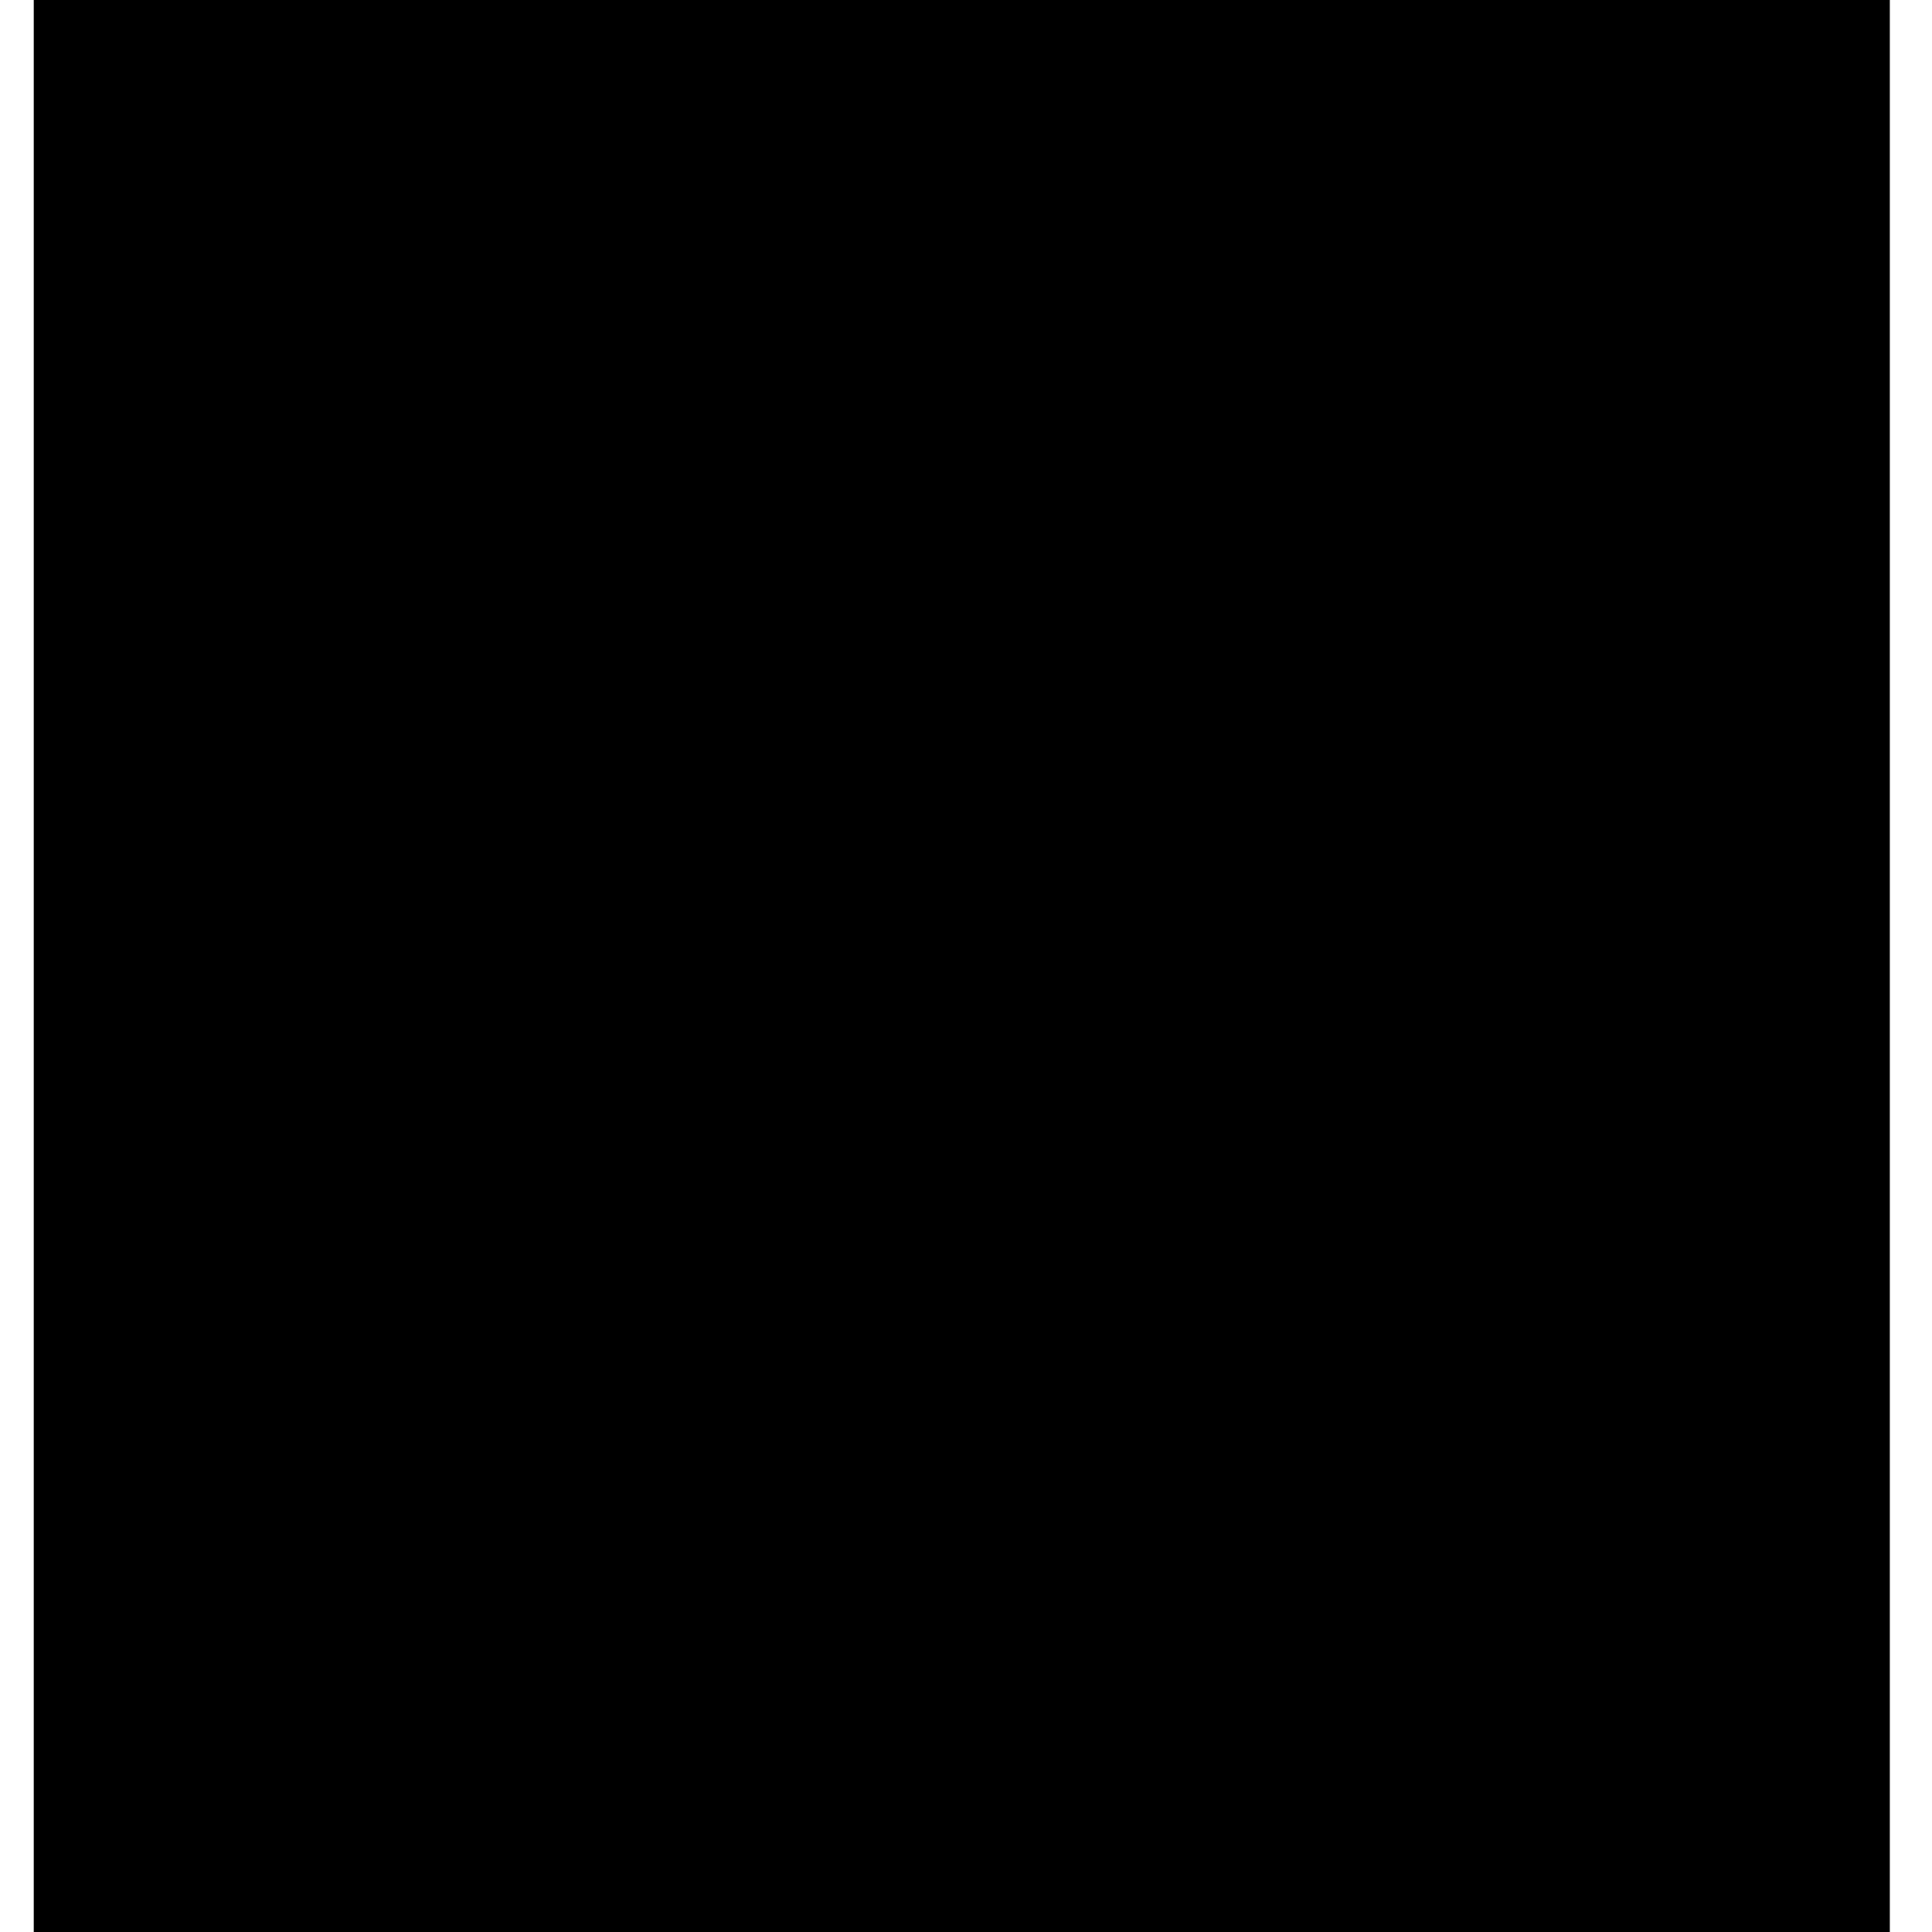
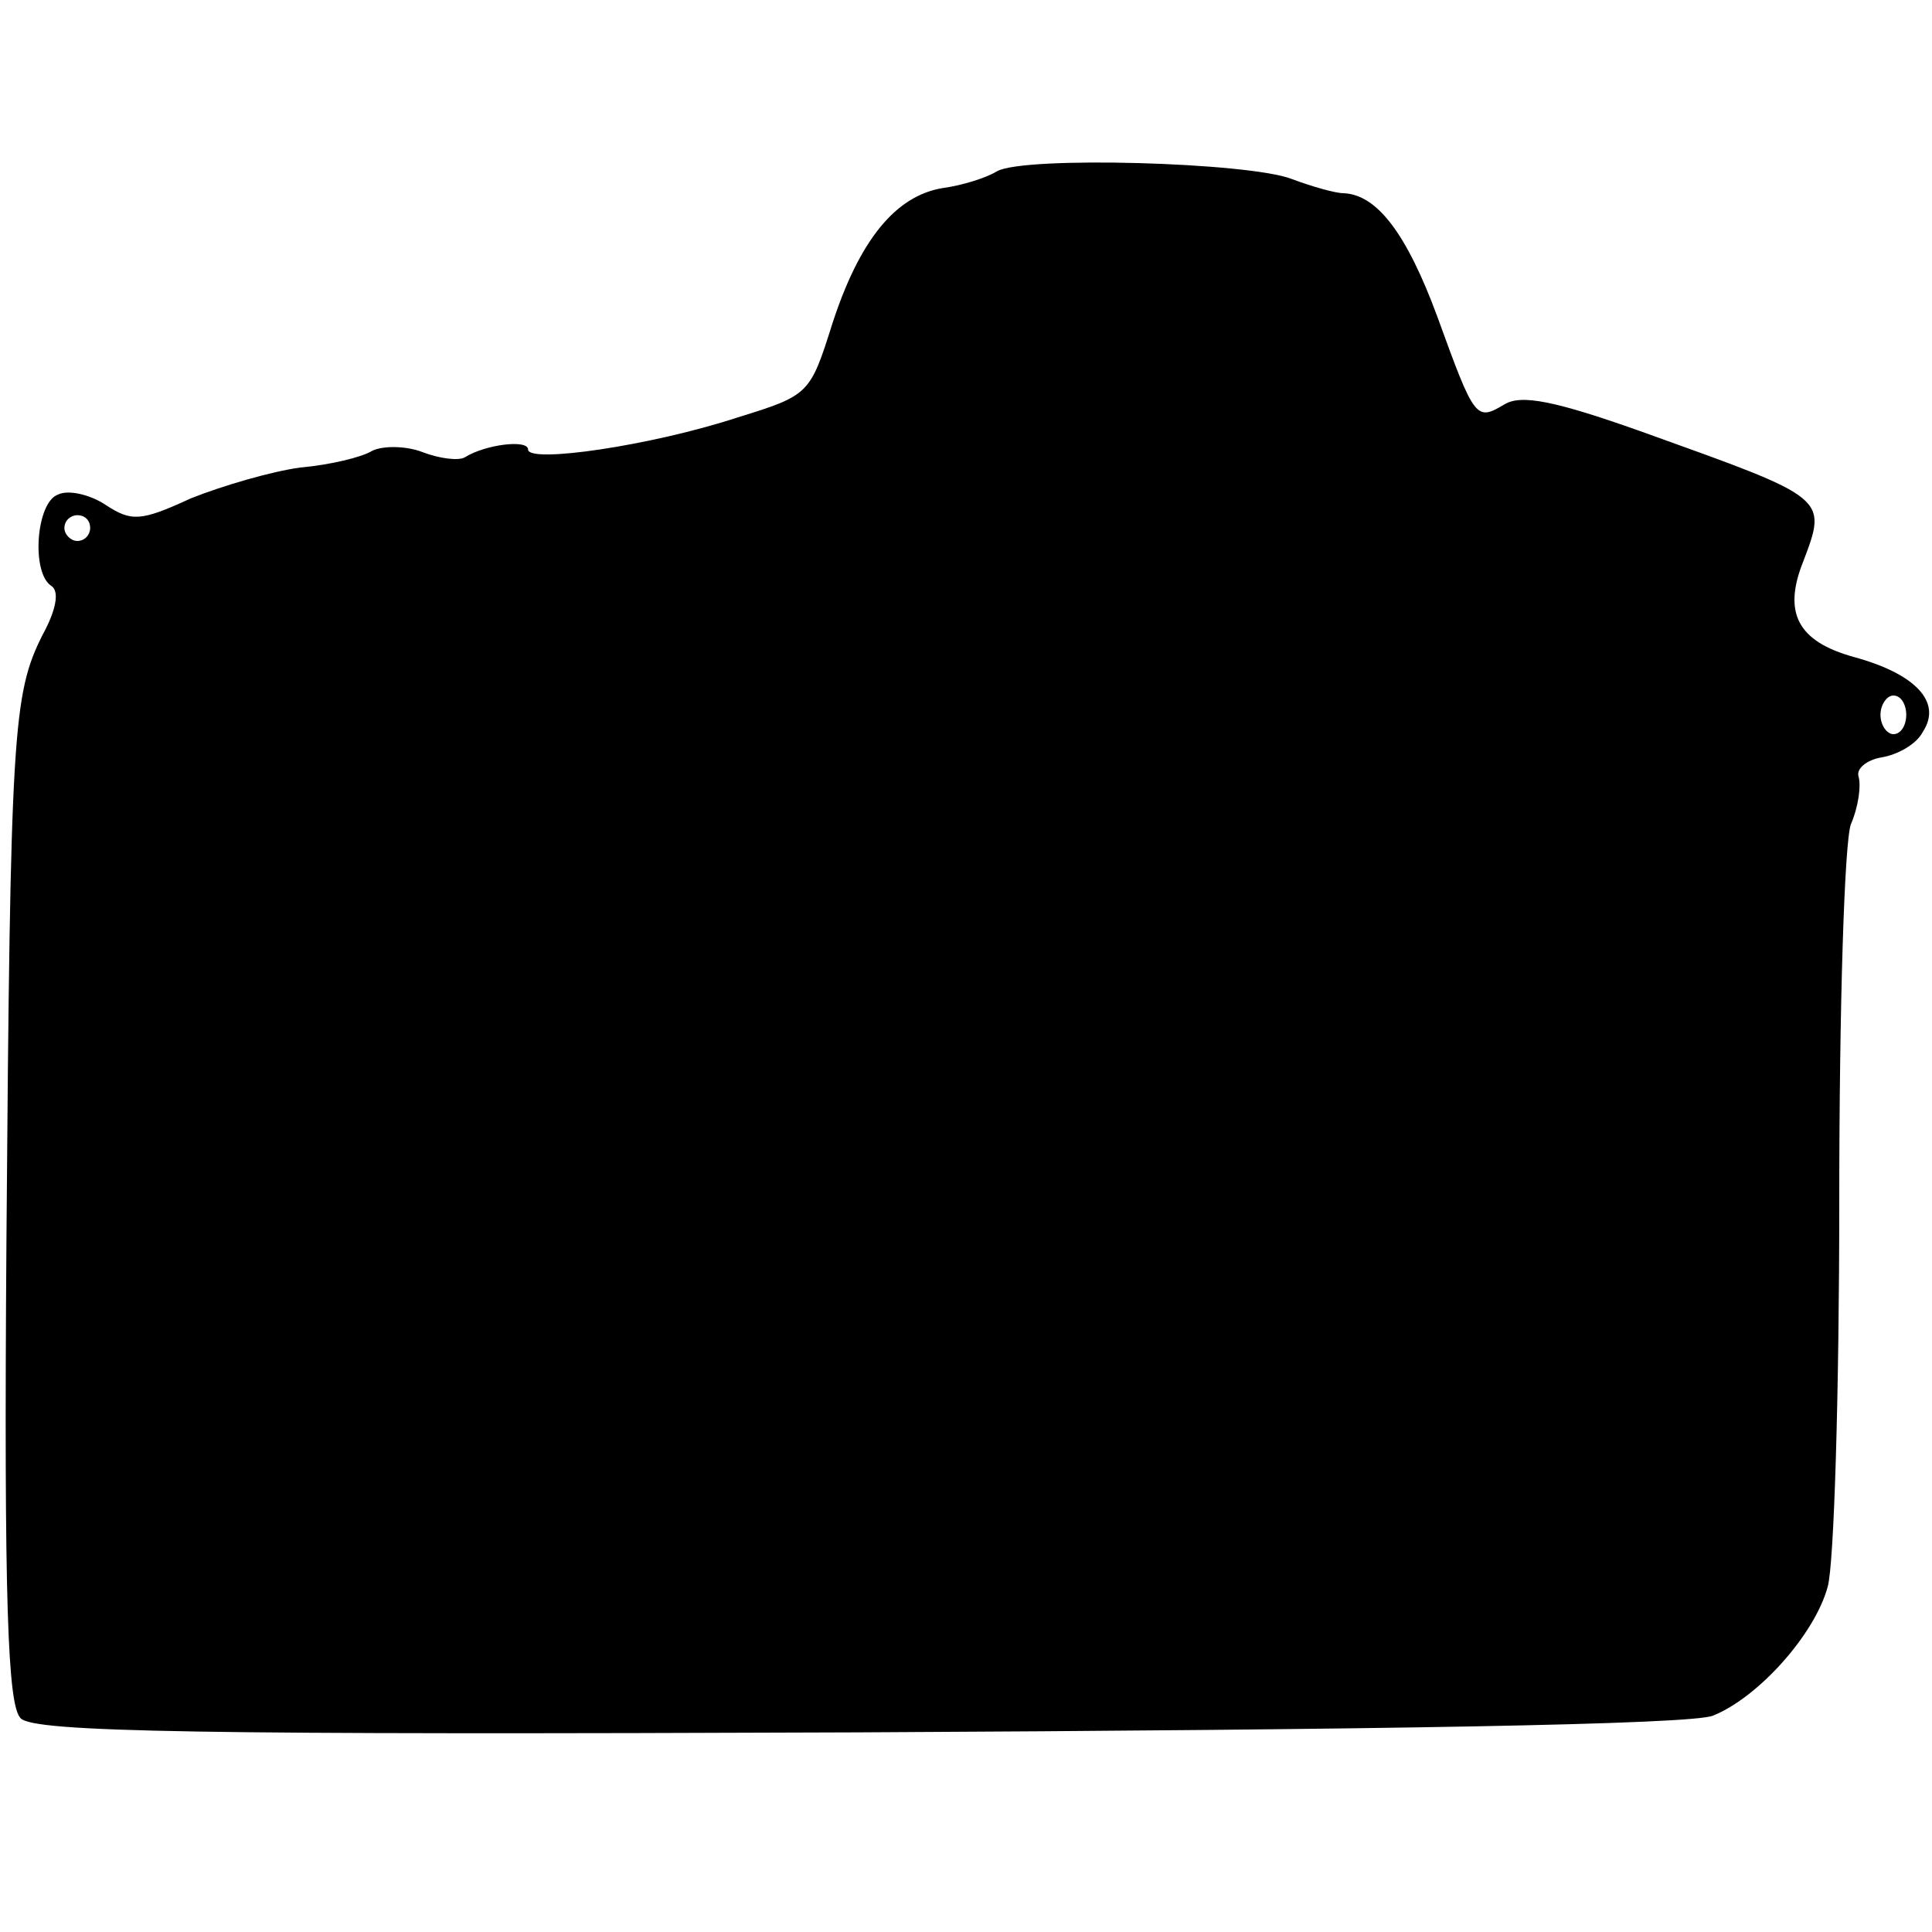
- <svg xmlns="http://www.w3.org/2000/svg" version="1.0" width="229pt" height="229pt" viewBox="0 0 229 229" preserveAspectRatio="xMidYMid meet">
-   <g transform="translate(0,229) scale(0.1,-0.1)" fill="#000000" stroke="none">
-     <path d="M40 1145 l0 -1145 1100 0 1100 0 0 1145 0 1145 -1100 0 -1100 0 0 -1145z" />
+ <svg xmlns="http://www.w3.org/2000/svg" version="1.0" width="150pt" height="150pt" viewBox="0 0 150 150" preserveAspectRatio="xMidYMid meet">
+   <g transform="translate(0,150) scale(0.1,-0.1)" fill="#000000" stroke="none">
+     <path d="M774 1367 c-8 -5 -27 -11 -42 -13 -37 -6 -65 -41 -86 -106 -17 -54 -18 -55 -73 -72 -67 -22 -163 -36 -163 -25 0 8 -33 4 -49 -6 -5 -3 -20 -1 -33 4 -13 5 -31 5 -39 1 -8 -5 -33 -11 -56 -13 -22 -3 -60 -14 -85 -24 -39 -18 -46 -18 -66 -5 -12 8 -29 12 -37 8 -17 -6 -21 -61 -5 -71 6 -4 4 -18 -7 -38 -23 -46 -25 -74 -28 -470 -2 -282 1 -361 11 -371 10 -11 140 -13 651 -11 402 2 647 6 663 13 35 14 79 63 89 100 5 17 9 152 9 299 0 152 4 279 9 293 6 14 8 30 6 37 -2 6 6 13 18 15 12 2 27 10 32 20 15 23 -6 45 -54 58 -43 12 -55 34 -39 74 19 50 19 49 -123 100 -70 25 -96 30 -109 22 -22 -13 -23 -12 -52 68 -24 65 -47 95 -73 96 -6 0 -24 5 -40 11 -33 13 -208 18 -229 6z m-704 -277 c0 -5 -4 -10 -10 -10 -5 0 -10 5 -10 10 0 6 5 10 10 10 6 0 10 -4 10 -10z m1410 -145 c0 -8 -4 -15 -10 -15 -5 0 -10 7 -10 15 0 8 5 15 10 15 6 0 10 -7 10 -15z" />
  </g>
</svg>
